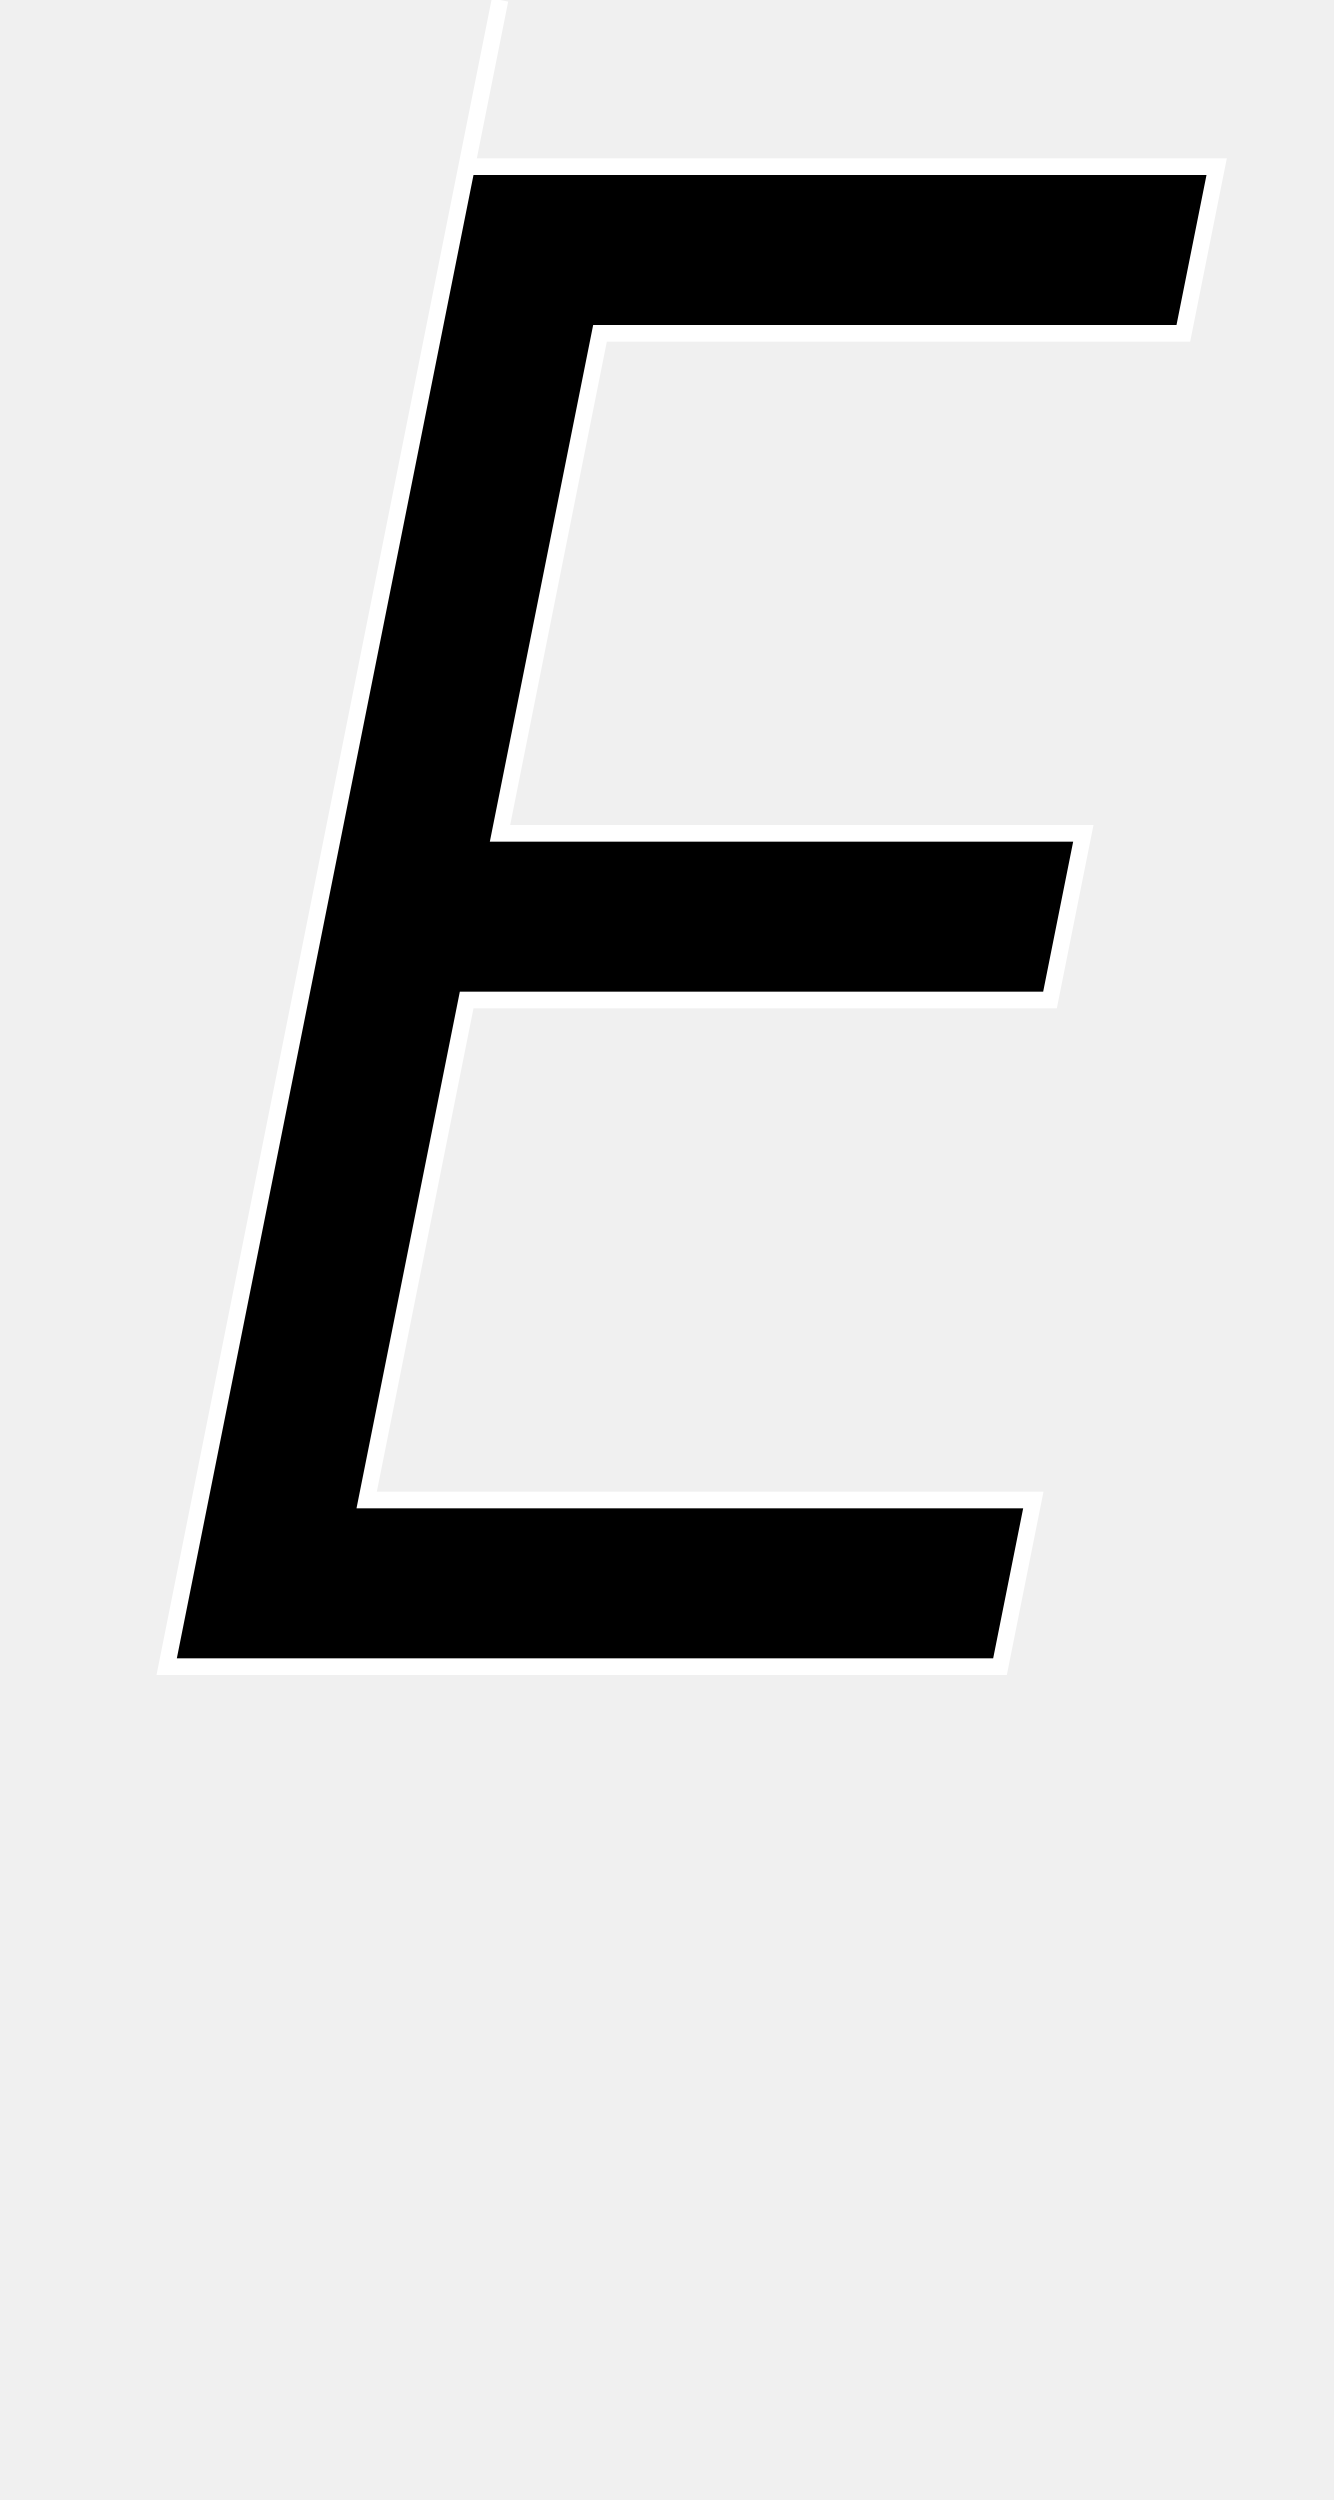
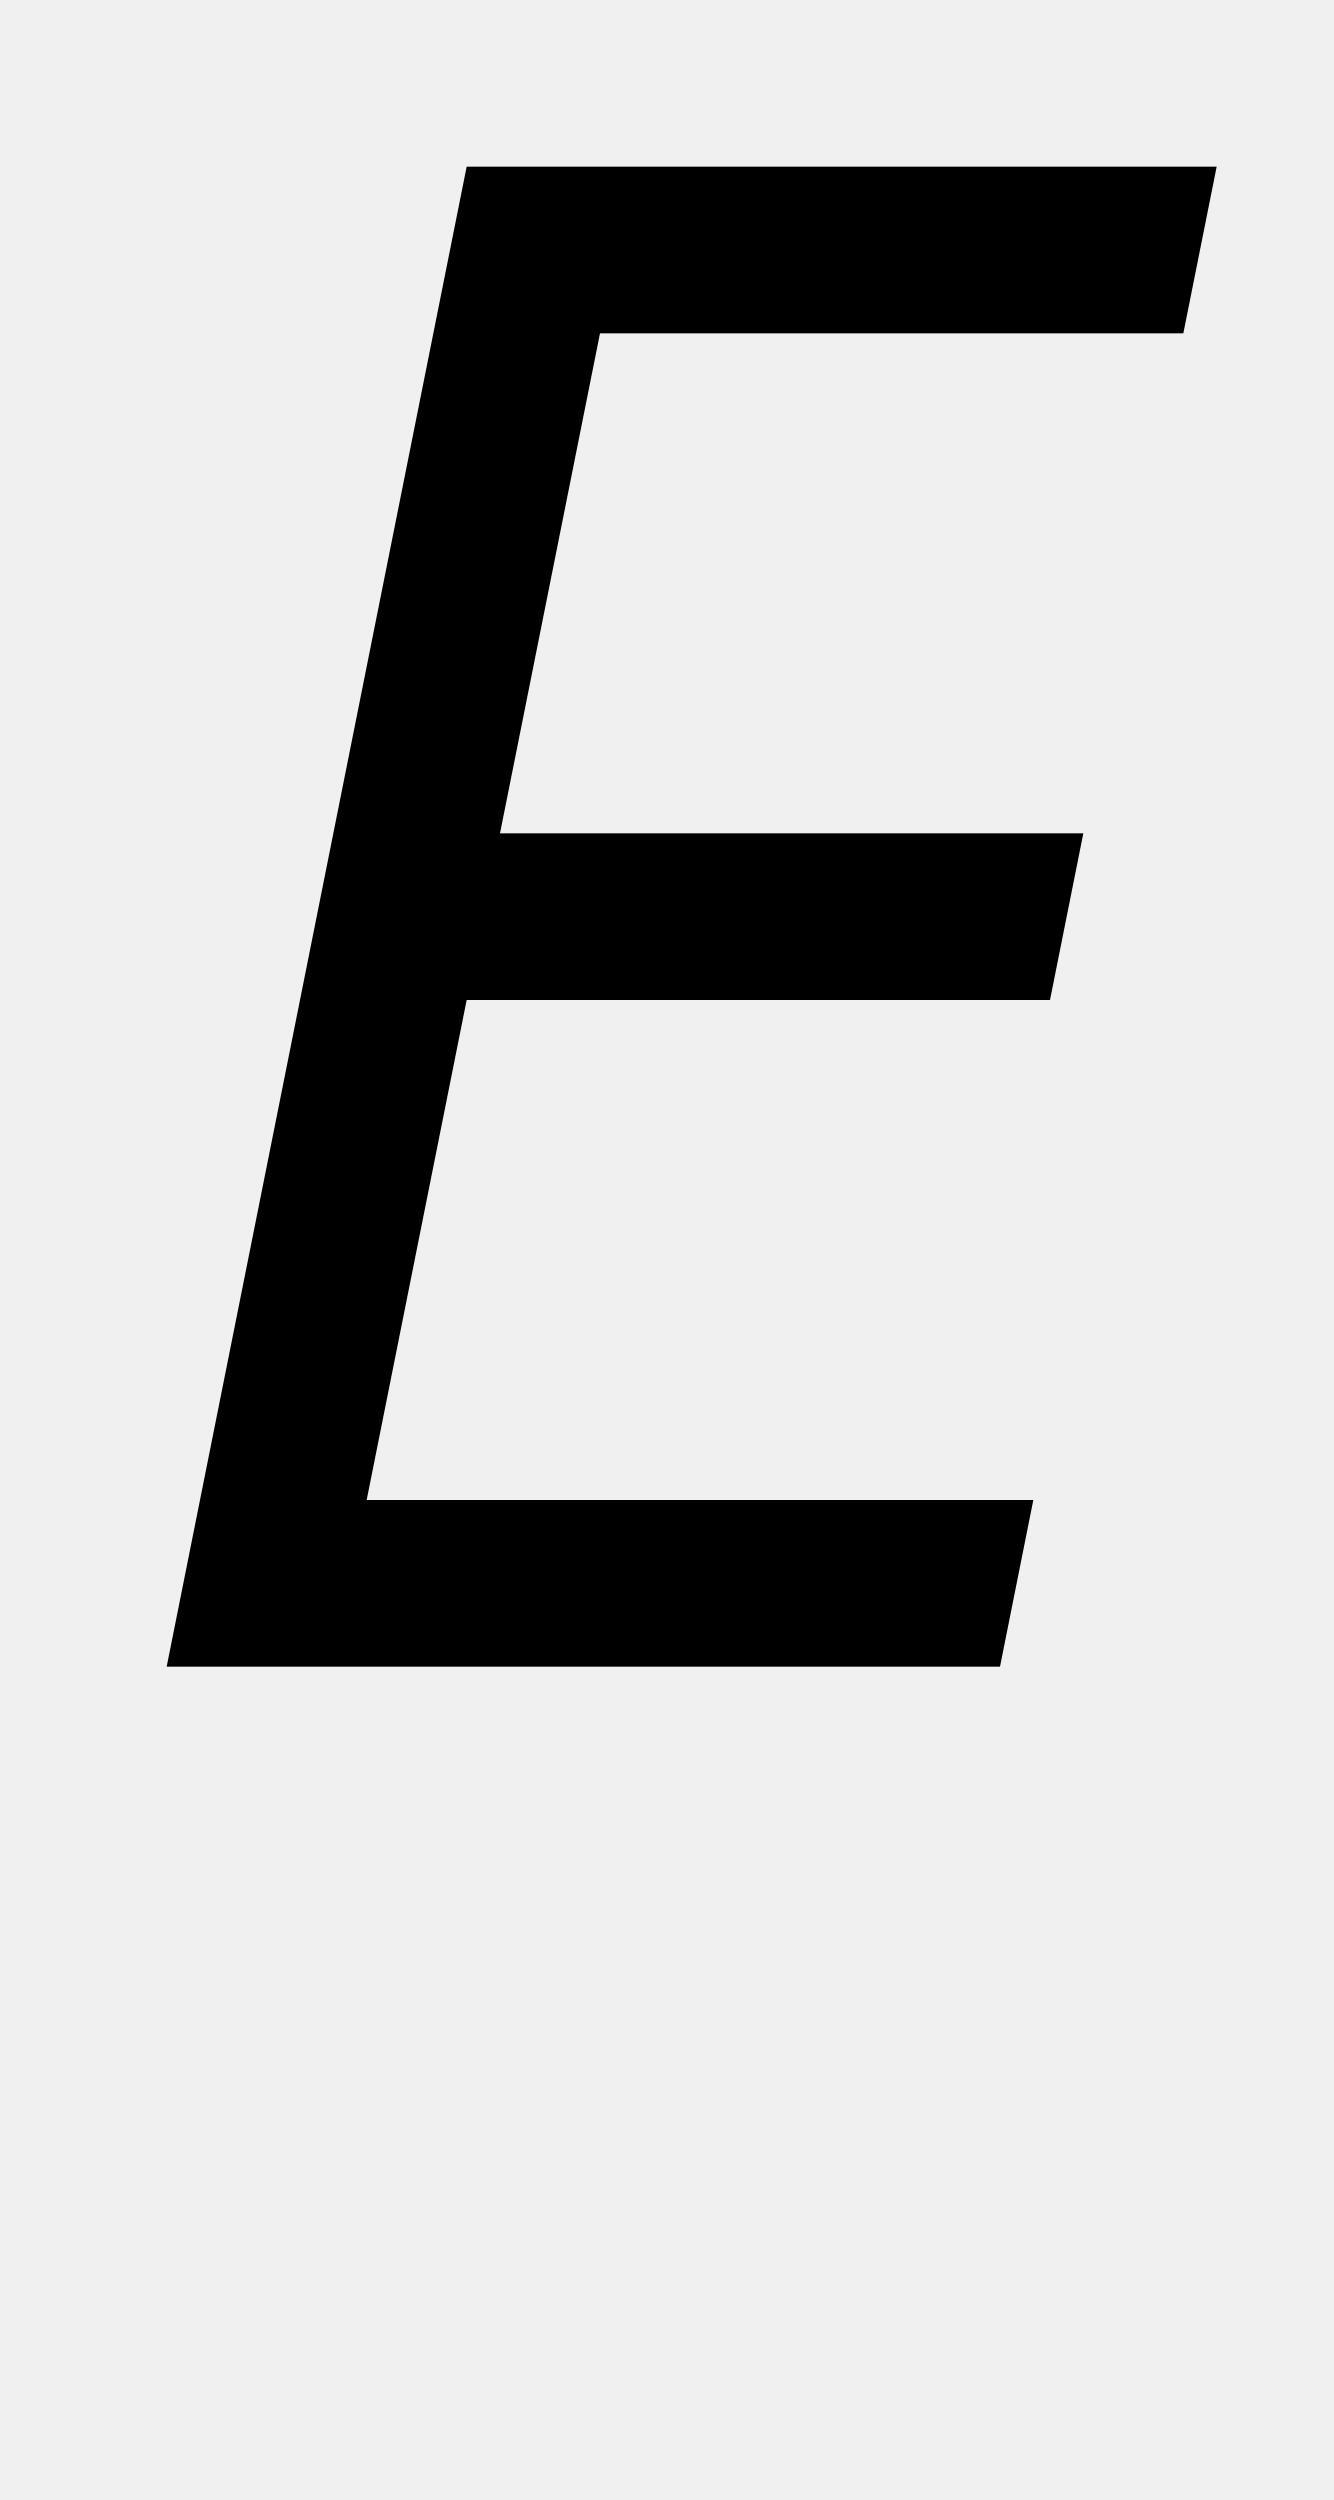
<svg xmlns="http://www.w3.org/2000/svg" viewBox="0 0 80 150" version="1.1">
-   <path d="   M 0,0   m 30,0   l -20,100   h 50   l 2,-10   h -40   l 6,-30   h 35   l 2,-10   h -35   l 6,-30   h 35   l 2,-10   h -45   z   " fill-rule="evenodd" fill="#000000" stroke="#ffffff" stroke-width="1" />
+   <path d="   M 0,0   m 30,0   l -20,100   h 50   l 2,-10   h -40   l 6,-30   h 35   l 2,-10   h -35   l 6,-30   h 35   l 2,-10   h -45   z   " fill-rule="evenodd" fill="#000000" stroke="none" />
</svg>
